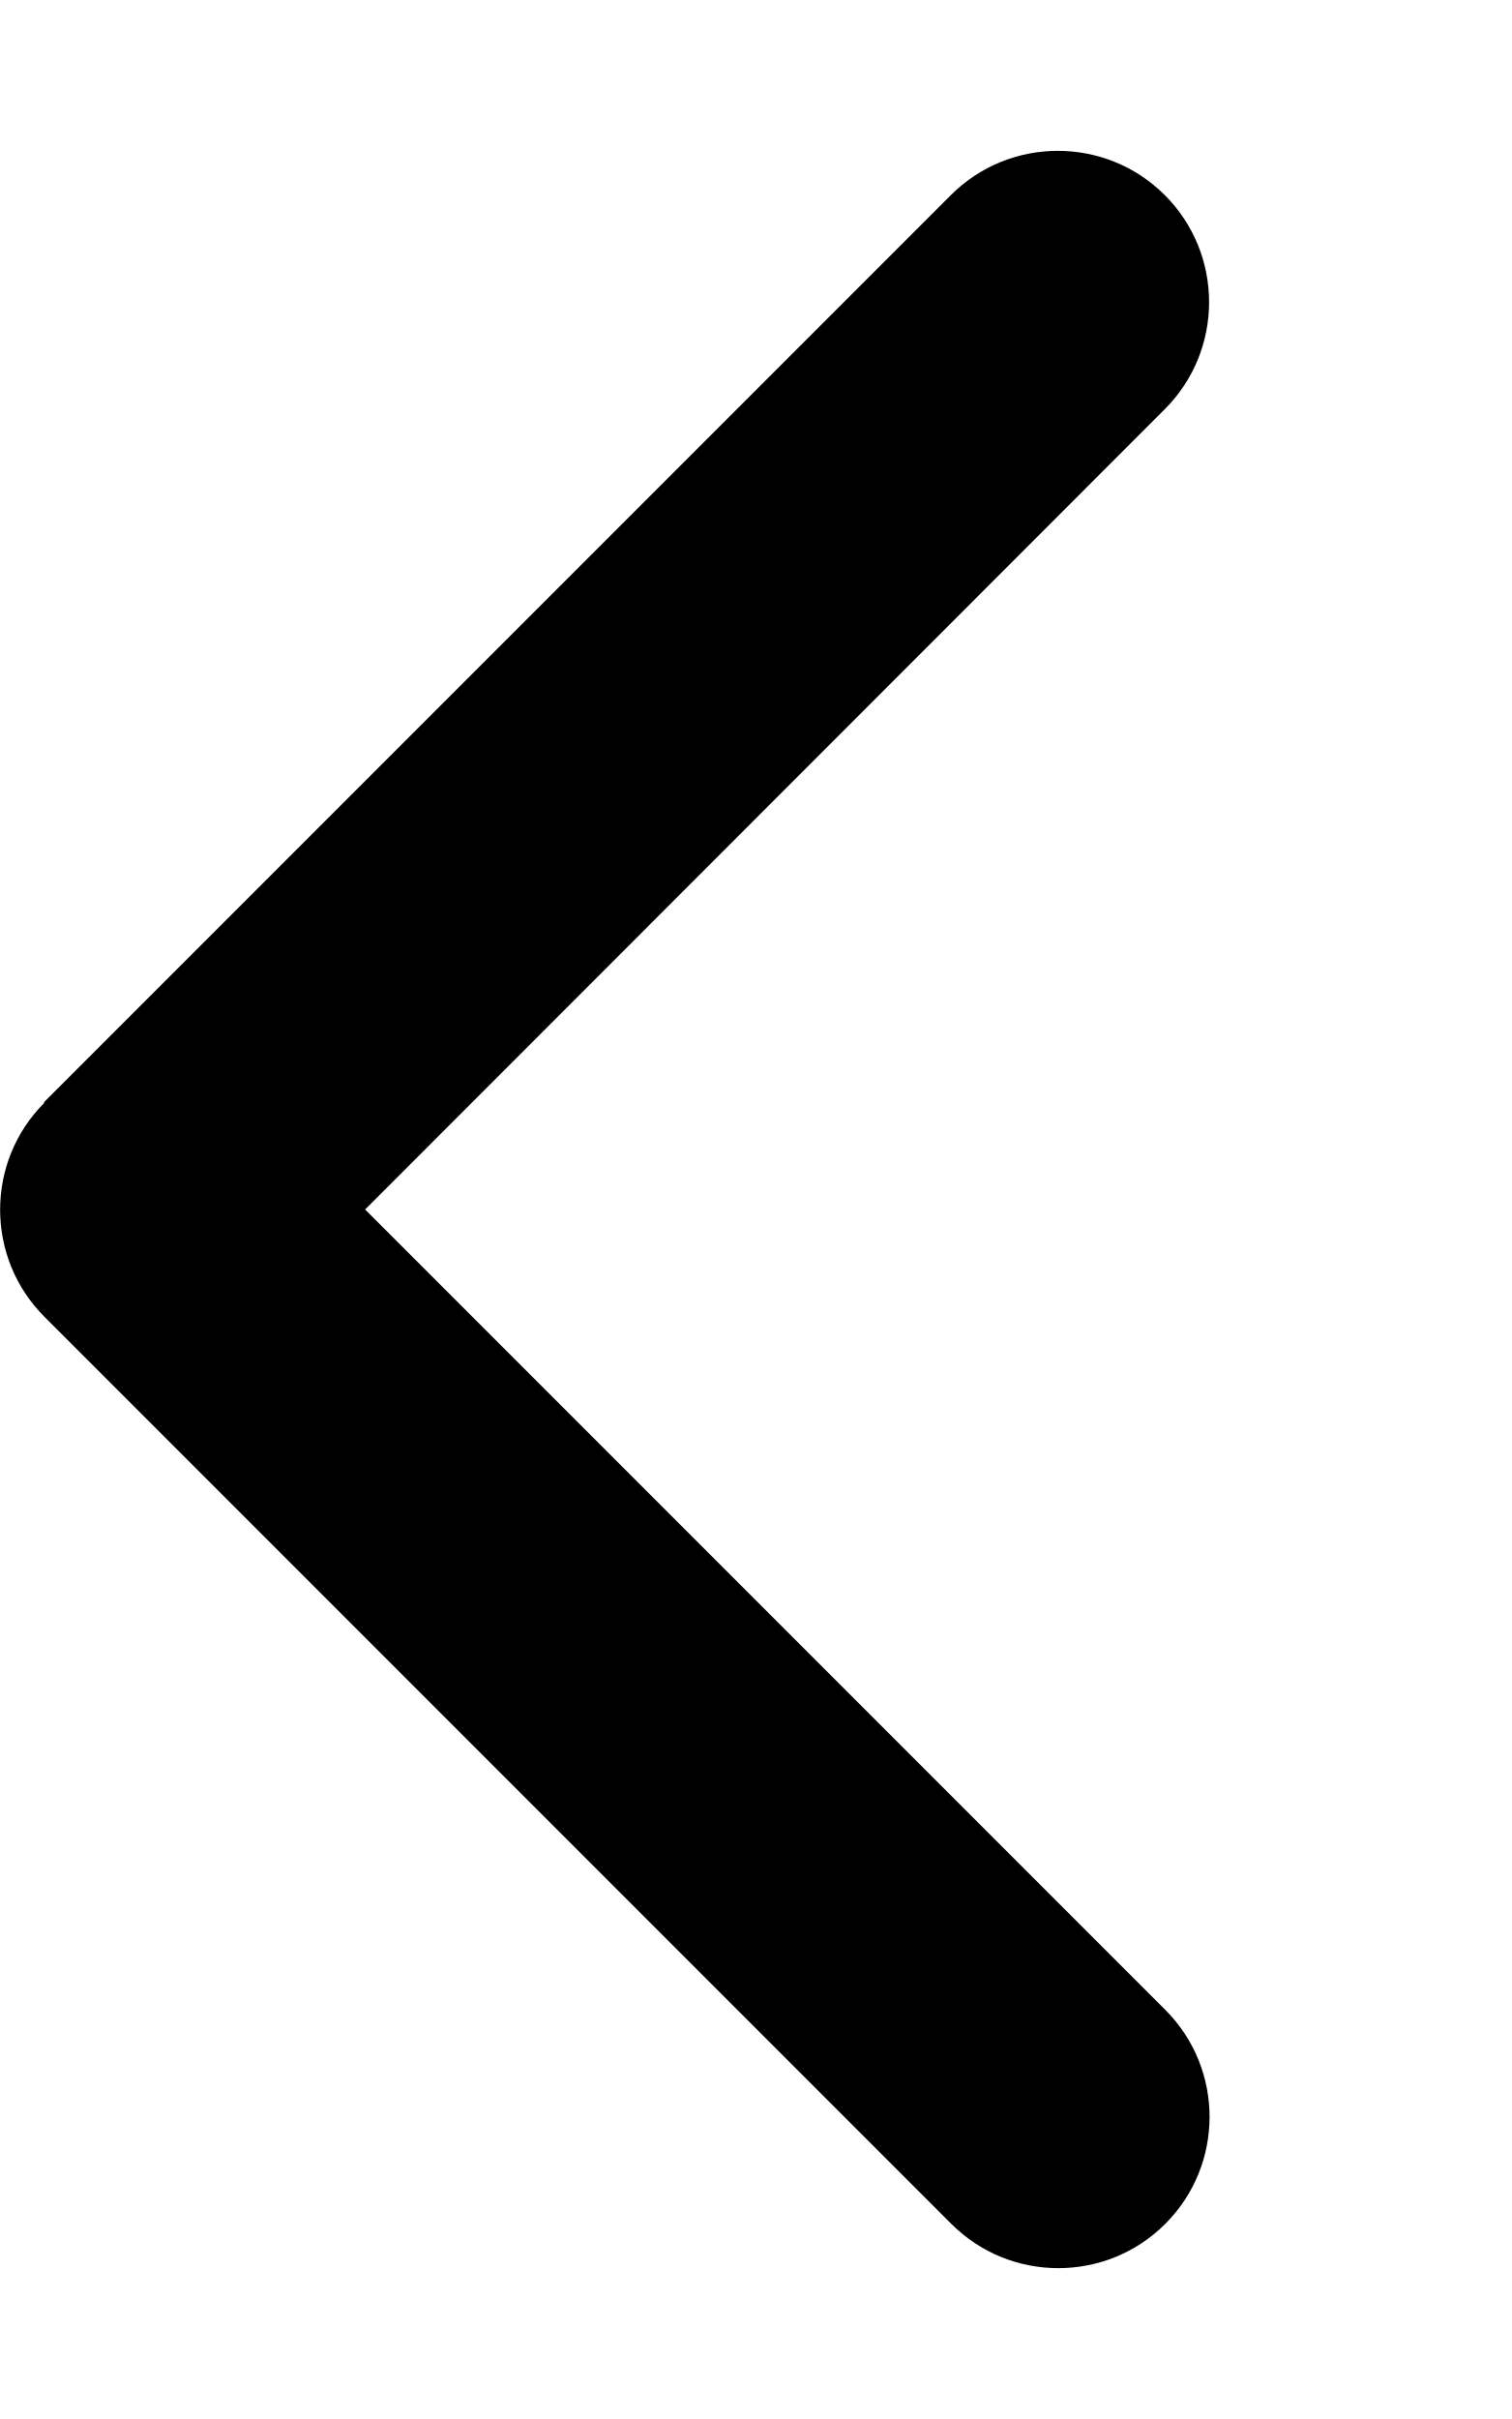
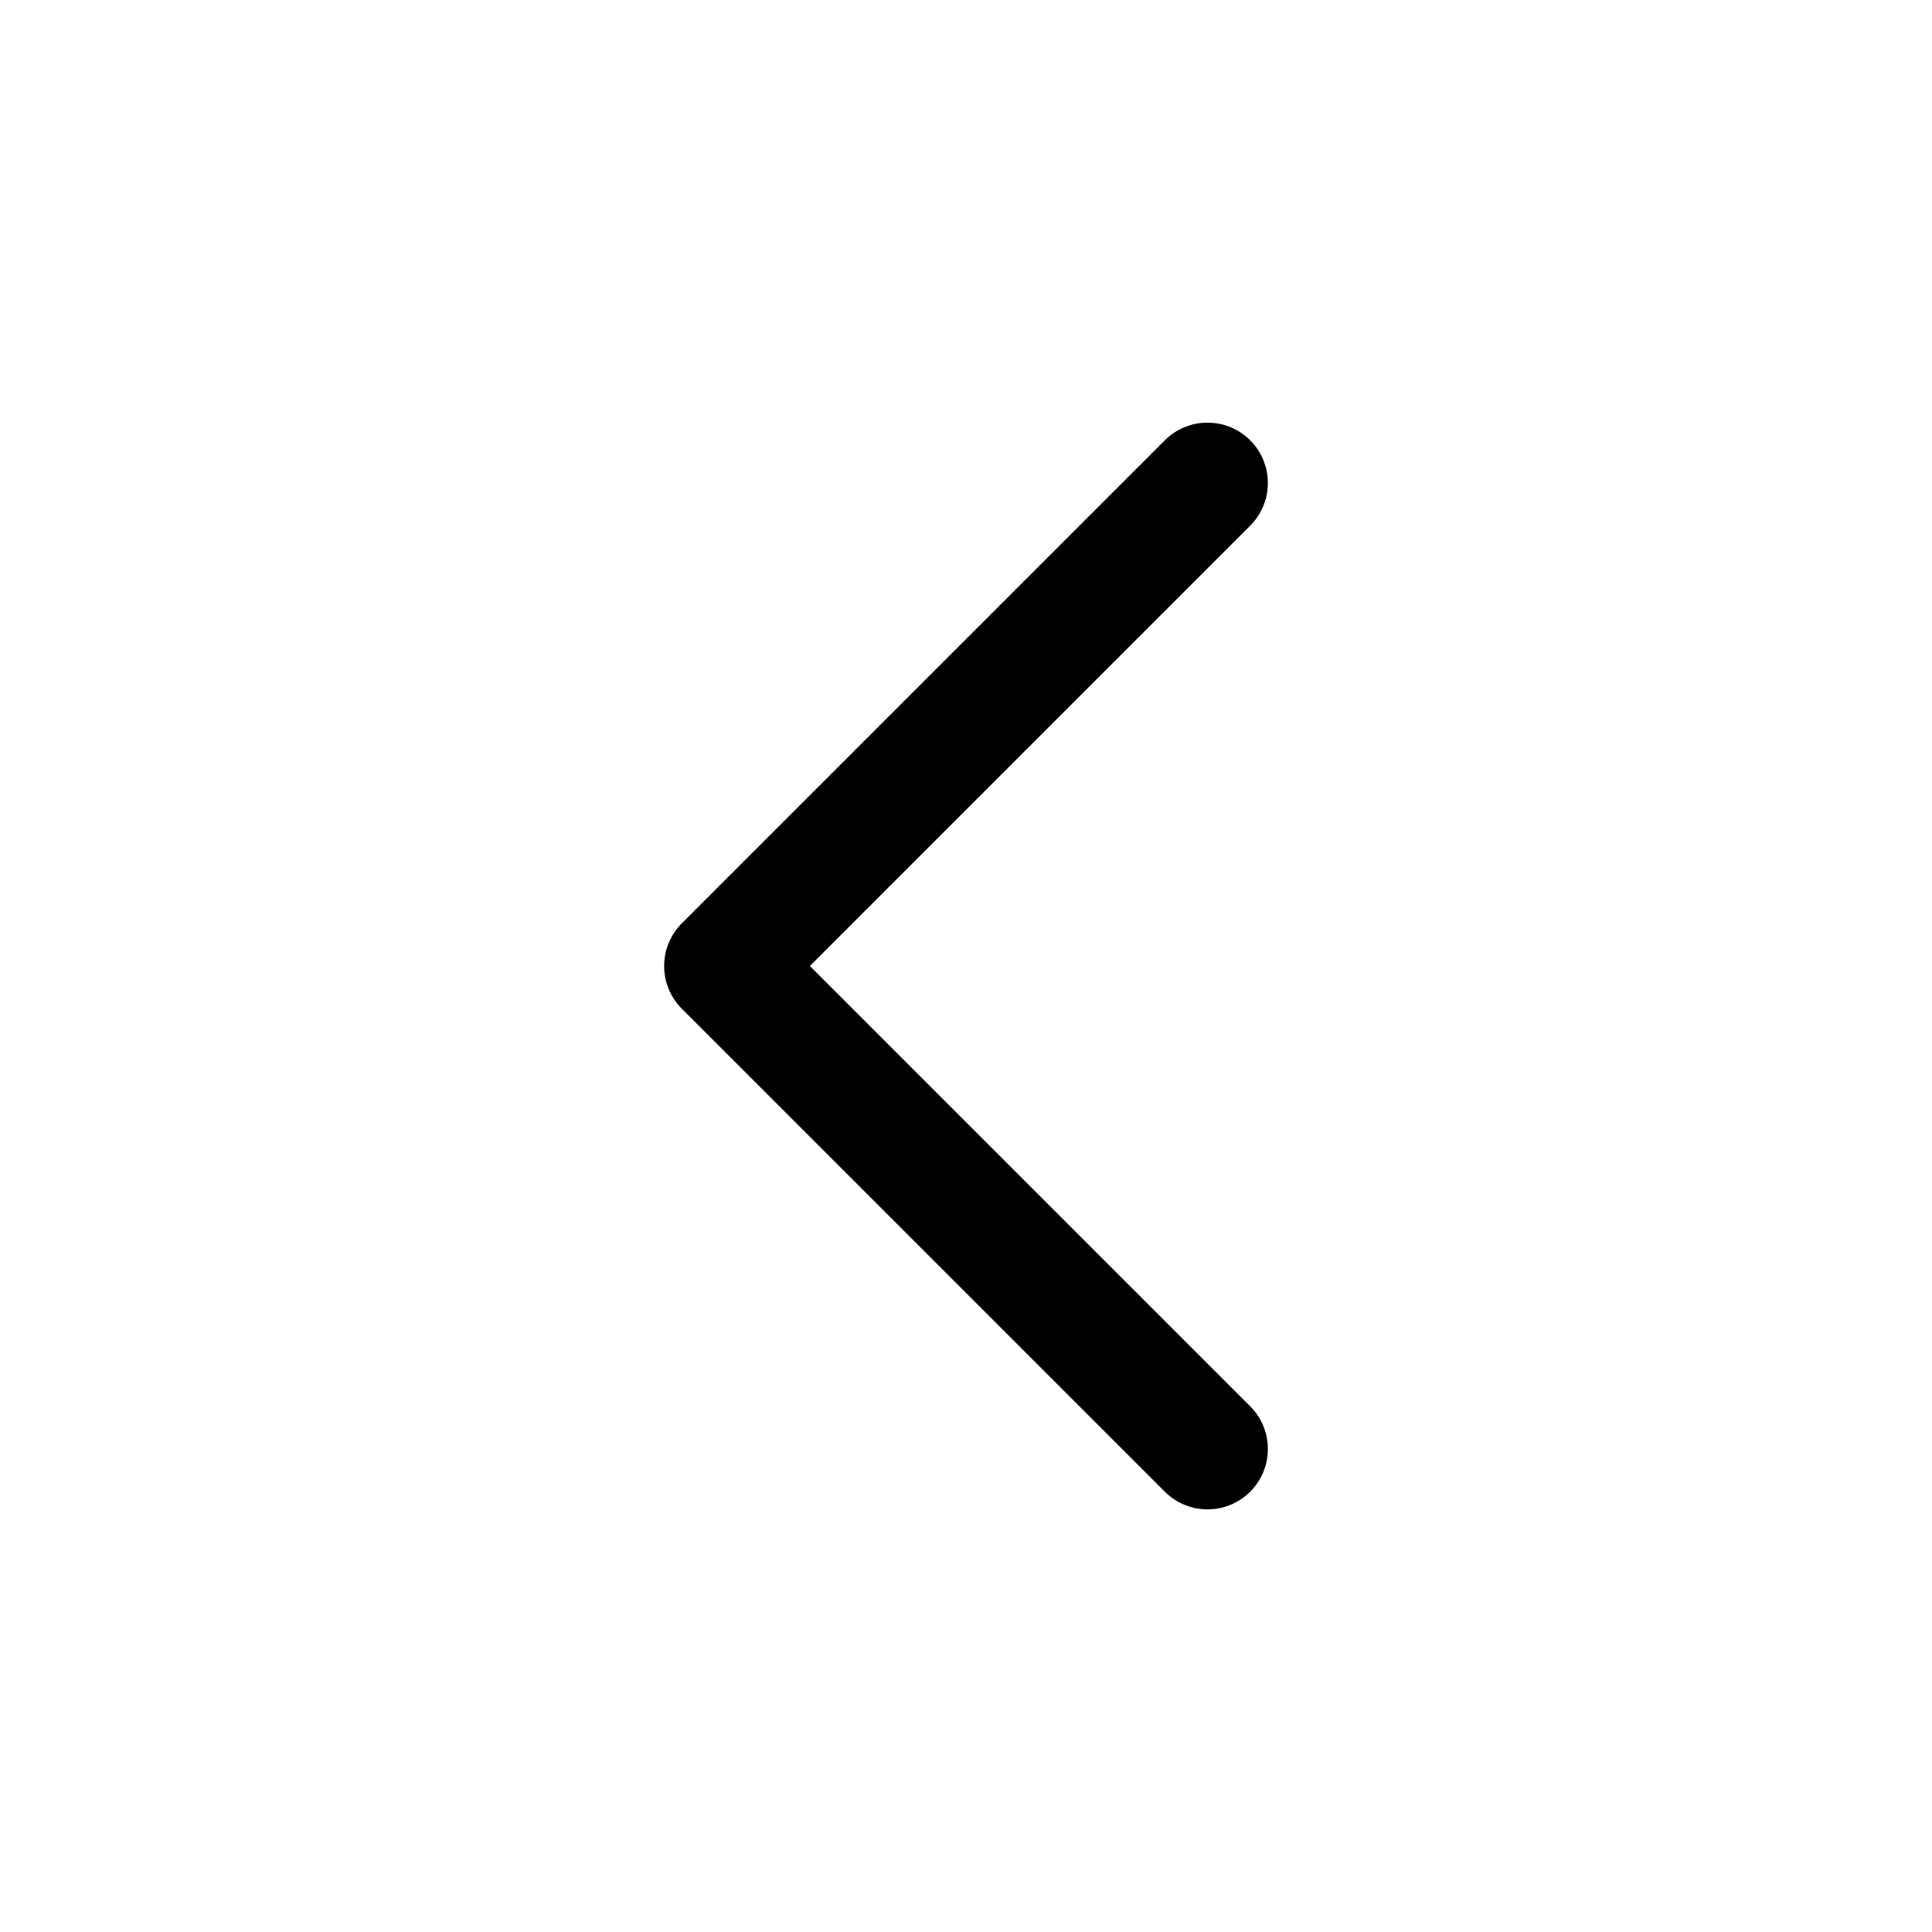
- <svg viewBox="0 0 320 512" aria-hidden="true" focusable="false" class="h-4 w-4">
-   <path fill="currentColor" d="M9.4 233.4c-12.5 12.5-12.5 32.8 0 45.3l192 192c12.5 12.5 32.8 12.5 45.3 0s12.5-32.8 0-45.3L77.3 256 246.6 86.6c12.5-12.5 12.5-32.8 0-45.3s-32.8-12.5-45.3 0l-192 192z">
- 	</path>
+ <svg xmlns="http://www.w3.org/2000/svg" viewBox="0 0 24 24" fill="none" stroke="currentColor" stroke-width="1.5" stroke-linecap="round" stroke-linejoin="round" shape-rendering="geometricPrecision" aria-hidden="true" focusable="false">
+   <path d="M15 18l-6-6 6-6" />
</svg>
